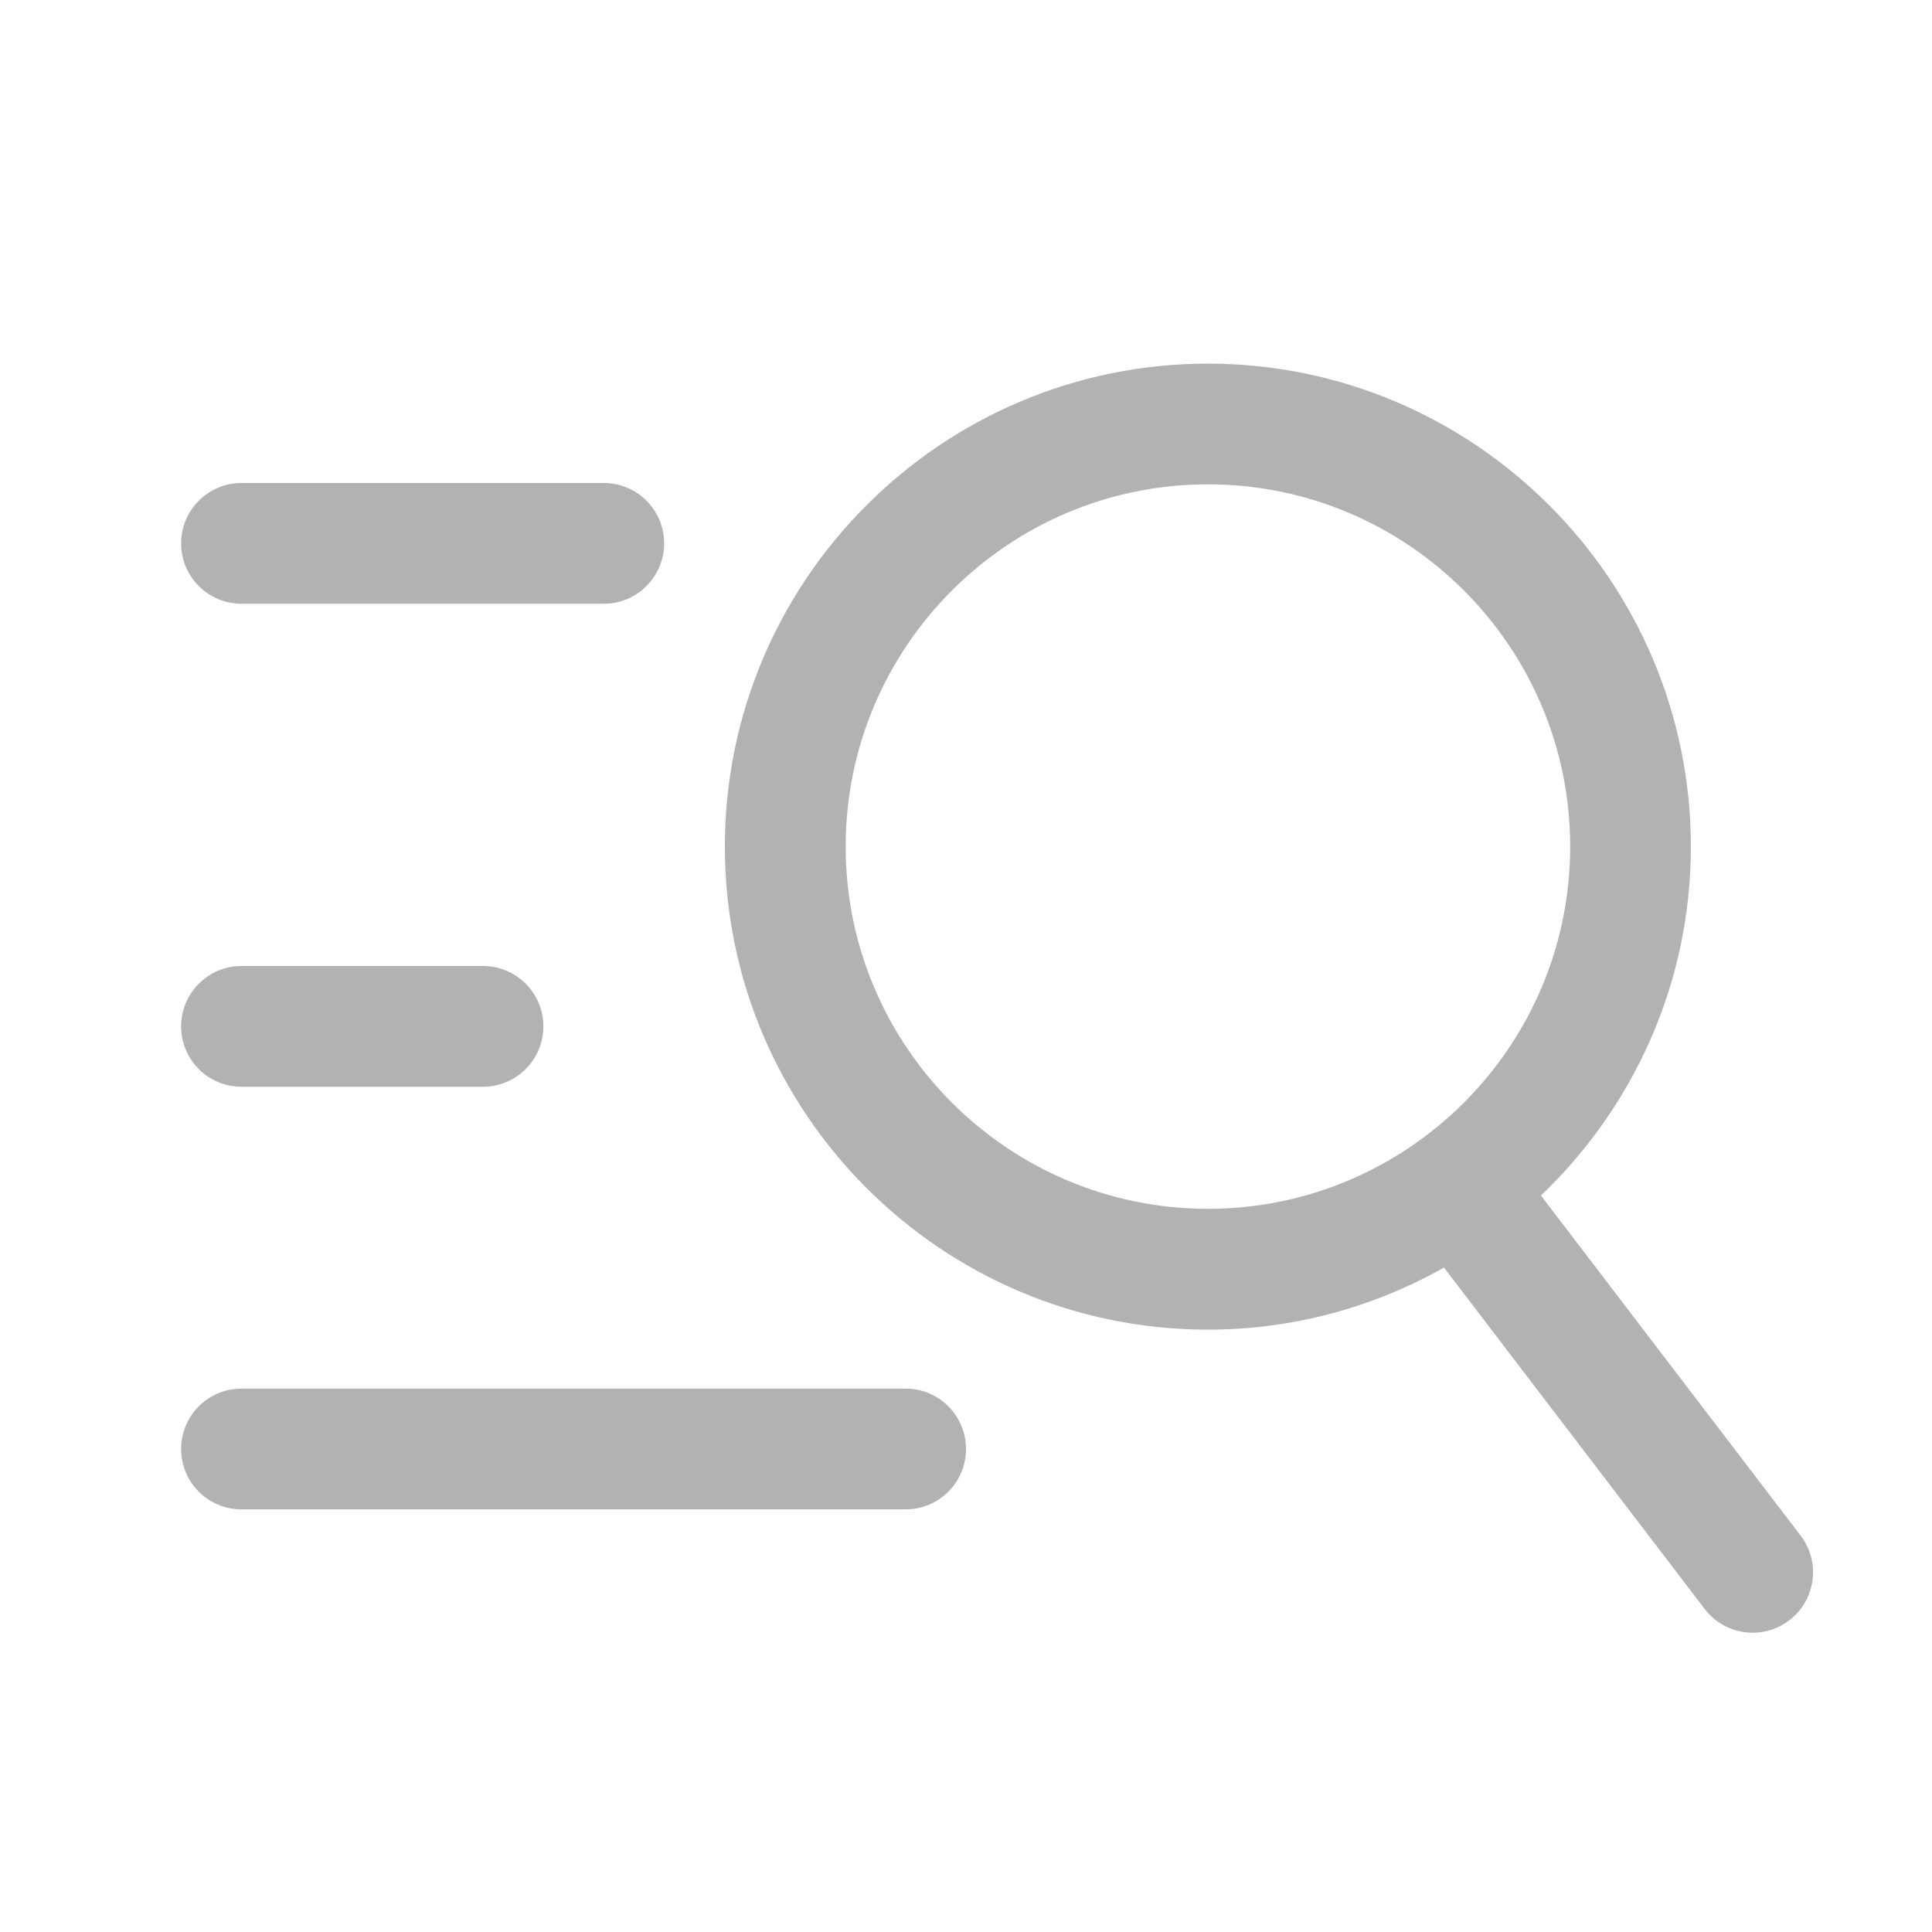
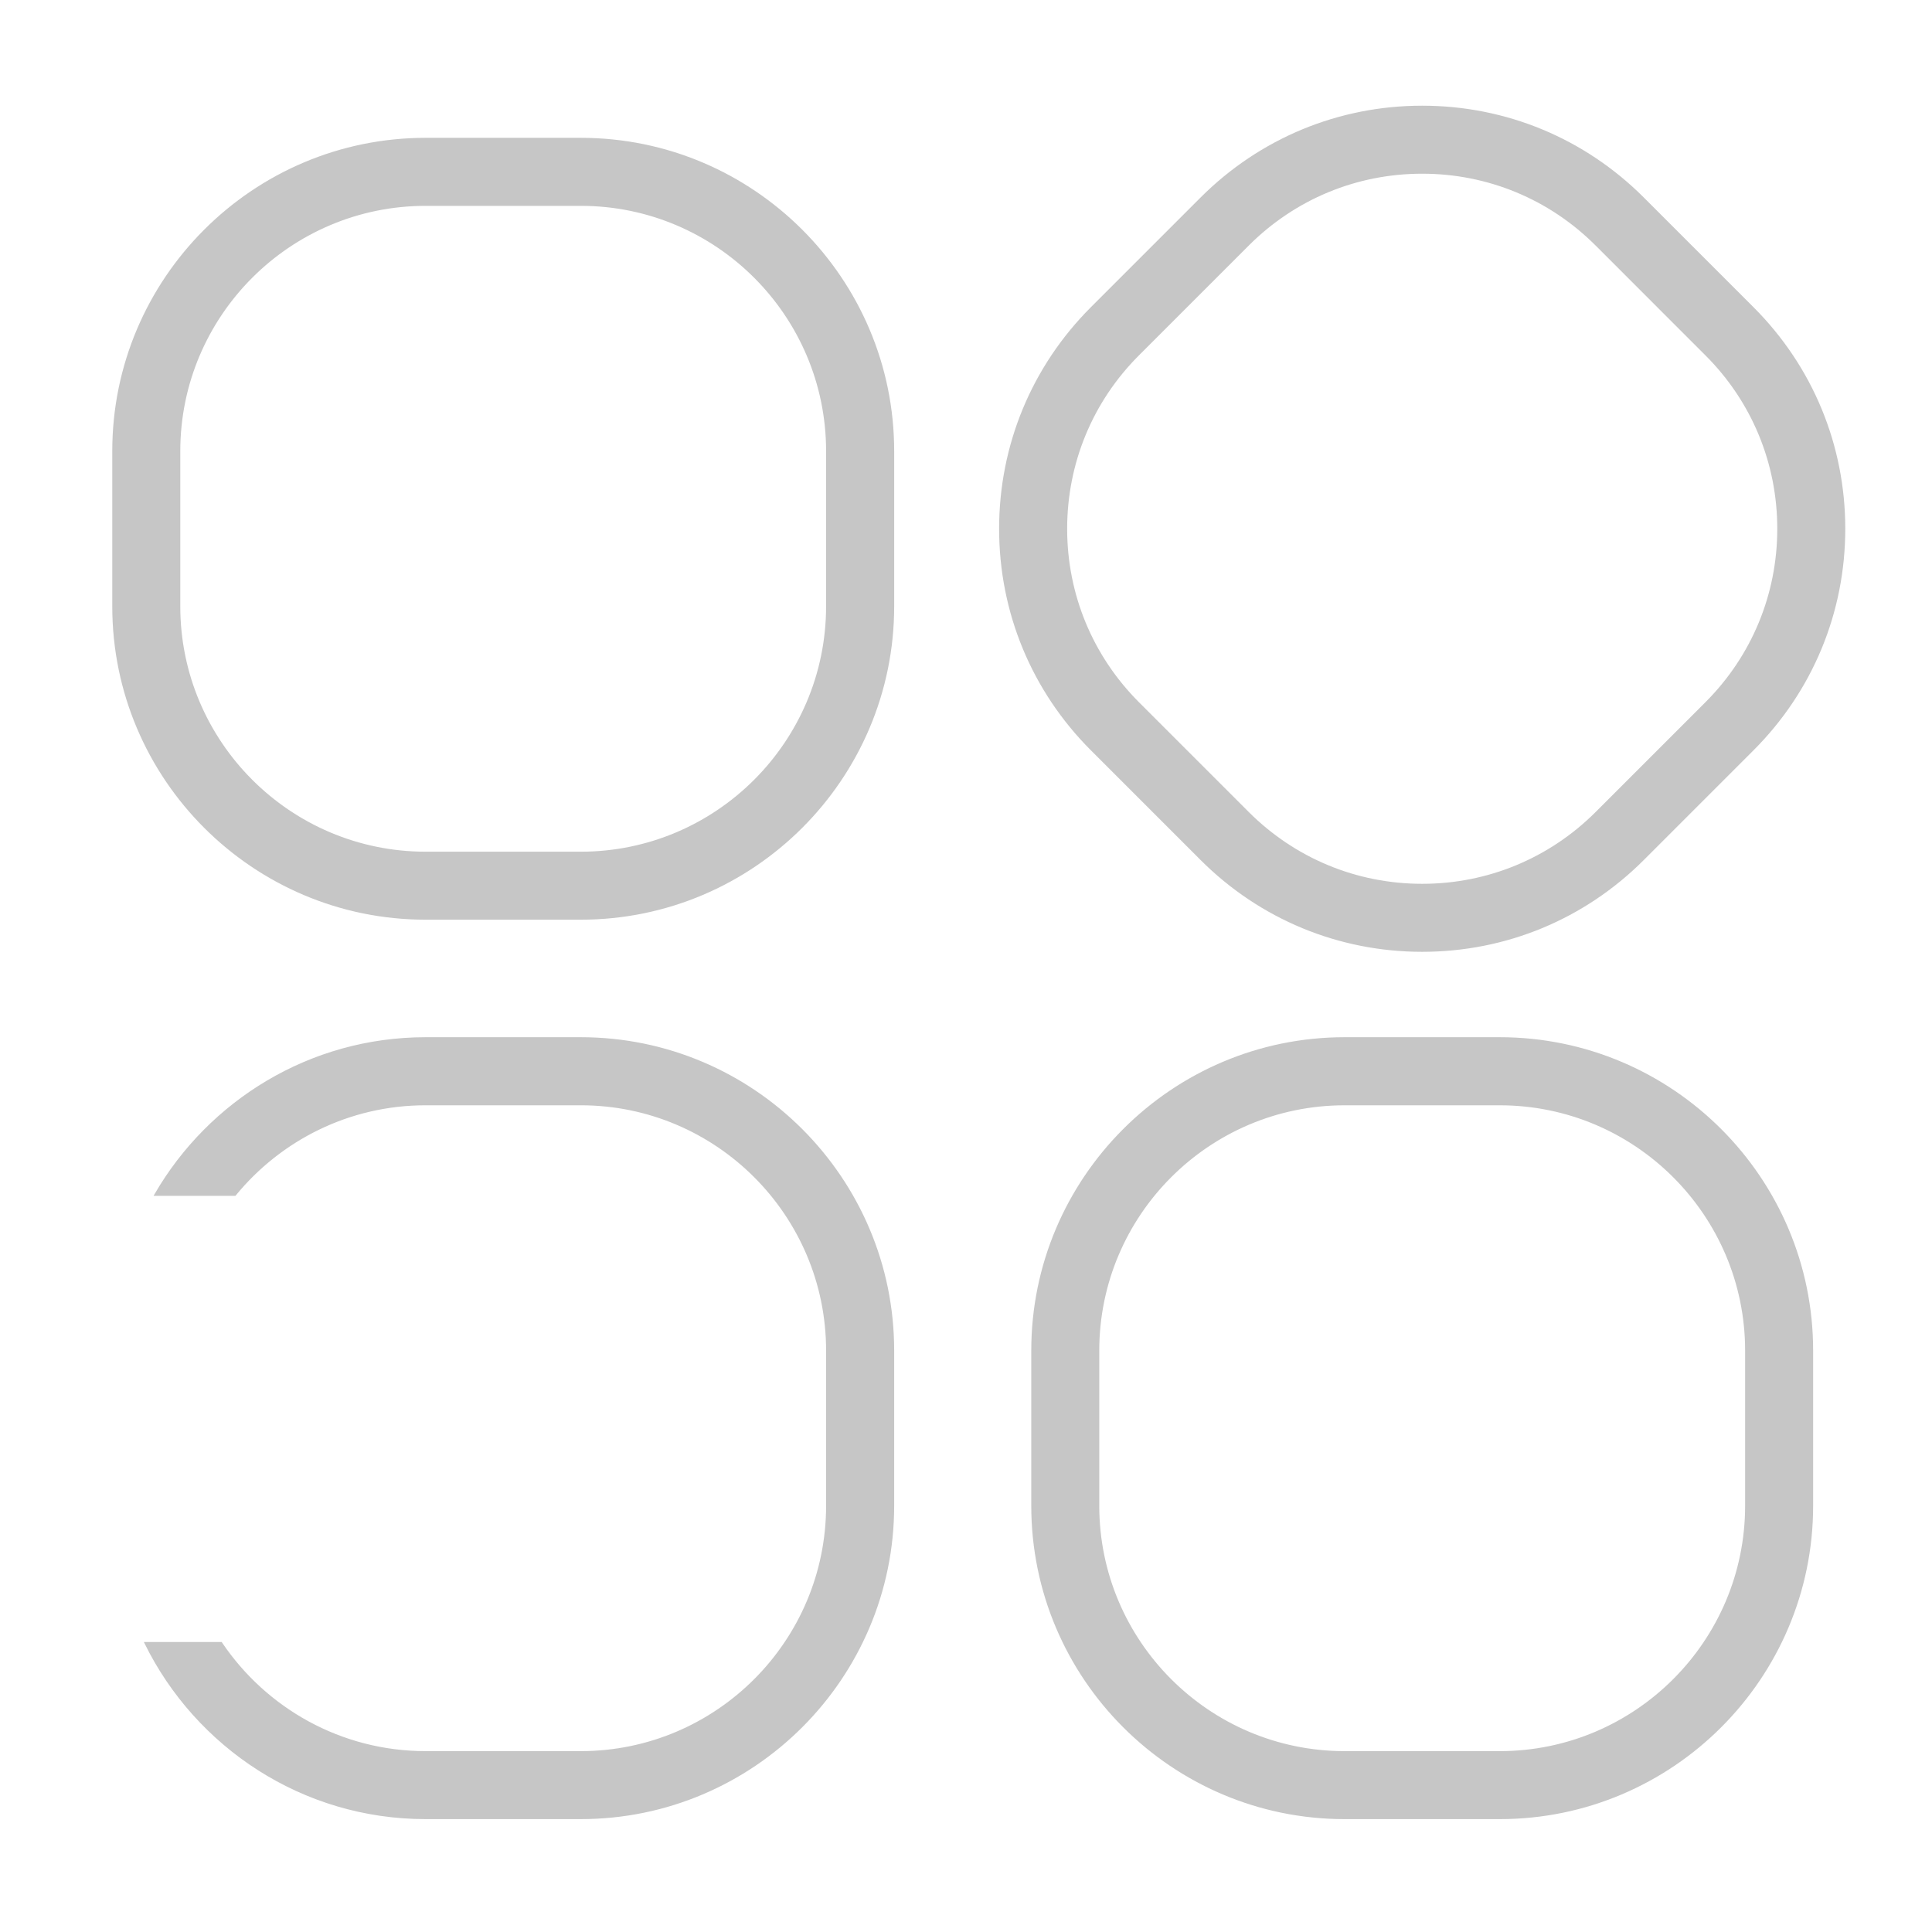
<svg xmlns="http://www.w3.org/2000/svg" version="1.1" id="图层_1" x="0px" y="0px" width="200px" height="200px" viewBox="0 0 200 200" enable-background="new 0 0 200 200" xml:space="preserve">
-   <g>
-     <g transform="scale(0.1953125, 0.1953125)">
-       <path fill="#B2B2B2" d="M954.397,813.948L816.733,633.664c48.835-46.655,79.455-112.225,79.455-184.927    c0-141.152-114.845-255.999-255.999-255.999c-141.15,0-255.997,114.847-255.997,255.999s114.847,256.002,255.997,256.002    c45.475,0,88.1-12.035,125.154-32.9l138.145,180.929c6.3,8.255,15.805,12.605,25.47,12.605c6.75,0,13.6-2.11,19.36-6.56    C962.427,848.063,965.118,827.968,954.397,813.948z M448.224,448.704c0-105.89,86.11-192.002,191.999-192.002    c105.885,0,192,86.112,192,192.002c0,105.885-86.115,192-192,192C534.333,640.704,448.224,554.589,448.224,448.704z M319.999,320    H128c-17.665,0-32-14.335-32-32c0-17.663,14.335-32,32-32h192c17.665,0,32,14.337,32,32C351.999,305.665,337.664,320,319.999,320z     M255.999,575.999H128c-17.665,0-32-14.305-32-32c0-17.665,14.335-32,32-32h128c17.665,0,32,14.335,32,32    C287.999,561.694,273.664,575.999,255.999,575.999z M479.999,799.998H128c-17.665,0-32-14.305-32-32s14.335-32,32-32h351.999    c17.665,0,32,14.305,32,32S497.664,799.998,479.999,799.998z" />
-     </g>
-   </g>
+   <path fill="#C6C6C6" stroke="#C6C6C6" stroke-width="0.25" stroke-miterlimit="10" d="M60.126,107.497H44.06  c-11.933,0-22.352,6.52-27.948,16.171h8.201c4.684-5.716,11.795-9.374,19.747-9.374h16.066c14.071,0,25.516,11.444,25.516,25.518  v16.066c0,14.072-11.445,25.523-25.516,25.523H44.06c-8.809,0-16.591-4.488-21.179-11.298h-7.79  c5.276,10.694,16.262,18.086,28.968,18.086h16.066c17.814,0,32.314-14.496,32.314-32.312v-16.066  C92.44,121.995,77.94,107.497,60.126,107.497z" />
+   <path fill="#C6C6C6" stroke="#C6C6C6" stroke-width="0.25" stroke-miterlimit="10" d="M124.378,88.946  c6.105,6.099,14.221,9.461,22.847,9.461c8.634,0,16.747-3.362,22.847-9.461l11.36-11.36c6.105-6.104,9.465-14.219,9.465-22.847  c0-8.632-3.359-16.747-9.465-22.851l-11.36-11.36c-6.1-6.099-14.213-9.462-22.847-9.462c-8.627,0-16.742,3.363-22.847,9.462  l-11.36,11.36c-6.103,6.104-9.465,14.219-9.465,22.851c0,8.628,3.362,16.743,9.465,22.847L124.378,88.946z M117.819,36.695  l11.36-11.362c4.823-4.822,11.23-7.476,18.046-7.476c6.816,0,13.223,2.654,18.046,7.476l11.36,11.362  c4.823,4.813,7.477,11.228,7.477,18.044c0,6.816-2.654,13.223-7.477,18.046l-11.36,11.36c-4.823,4.816-11.23,7.472-18.046,7.472  c-6.816,0-13.223-2.656-18.046-7.472l-11.36-11.36c-4.819-4.823-7.472-11.23-7.472-18.046C110.347,47.923,113,41.508,117.819,36.695  z" />
+   <path fill="#C6C6C6" stroke="#C6C6C6" stroke-width="0.25" stroke-miterlimit="10" d="M60.126,14.393H44.06  c-17.816,0-32.313,14.495-32.313,32.31V62.77c0,17.814,14.497,32.311,32.313,32.311h16.066c17.814,0,32.314-14.496,32.314-32.311  V46.703C92.44,28.888,77.94,14.393,60.126,14.393z M85.641,62.77c0,14.071-11.445,25.522-25.516,25.522H44.06  c-14.075,0-25.522-11.451-25.522-25.522V46.703c0-14.073,11.447-25.518,25.522-25.518h16.066c14.071,0,25.516,11.445,25.516,25.518  V62.77z" />
+   <path fill="#C6C6C6" stroke="#C6C6C6" stroke-width="0.25" stroke-miterlimit="10" d="M155.253,107.497h-16.059  c-17.817,0-32.312,14.497-32.312,32.315v16.066c0,17.816,14.495,32.312,32.312,32.312h16.059c17.824,0,32.317-14.496,32.317-32.312  v-16.066C187.57,121.995,173.077,107.497,155.253,107.497z M180.779,155.879c0,14.072-11.452,25.523-25.526,25.523h-16.059  c-14.074,0-25.523-11.451-25.523-25.523v-16.066c0-14.075,11.45-25.518,25.523-25.518h16.059c14.073,0,25.526,11.444,25.526,25.518  V155.879z" />
</svg>
